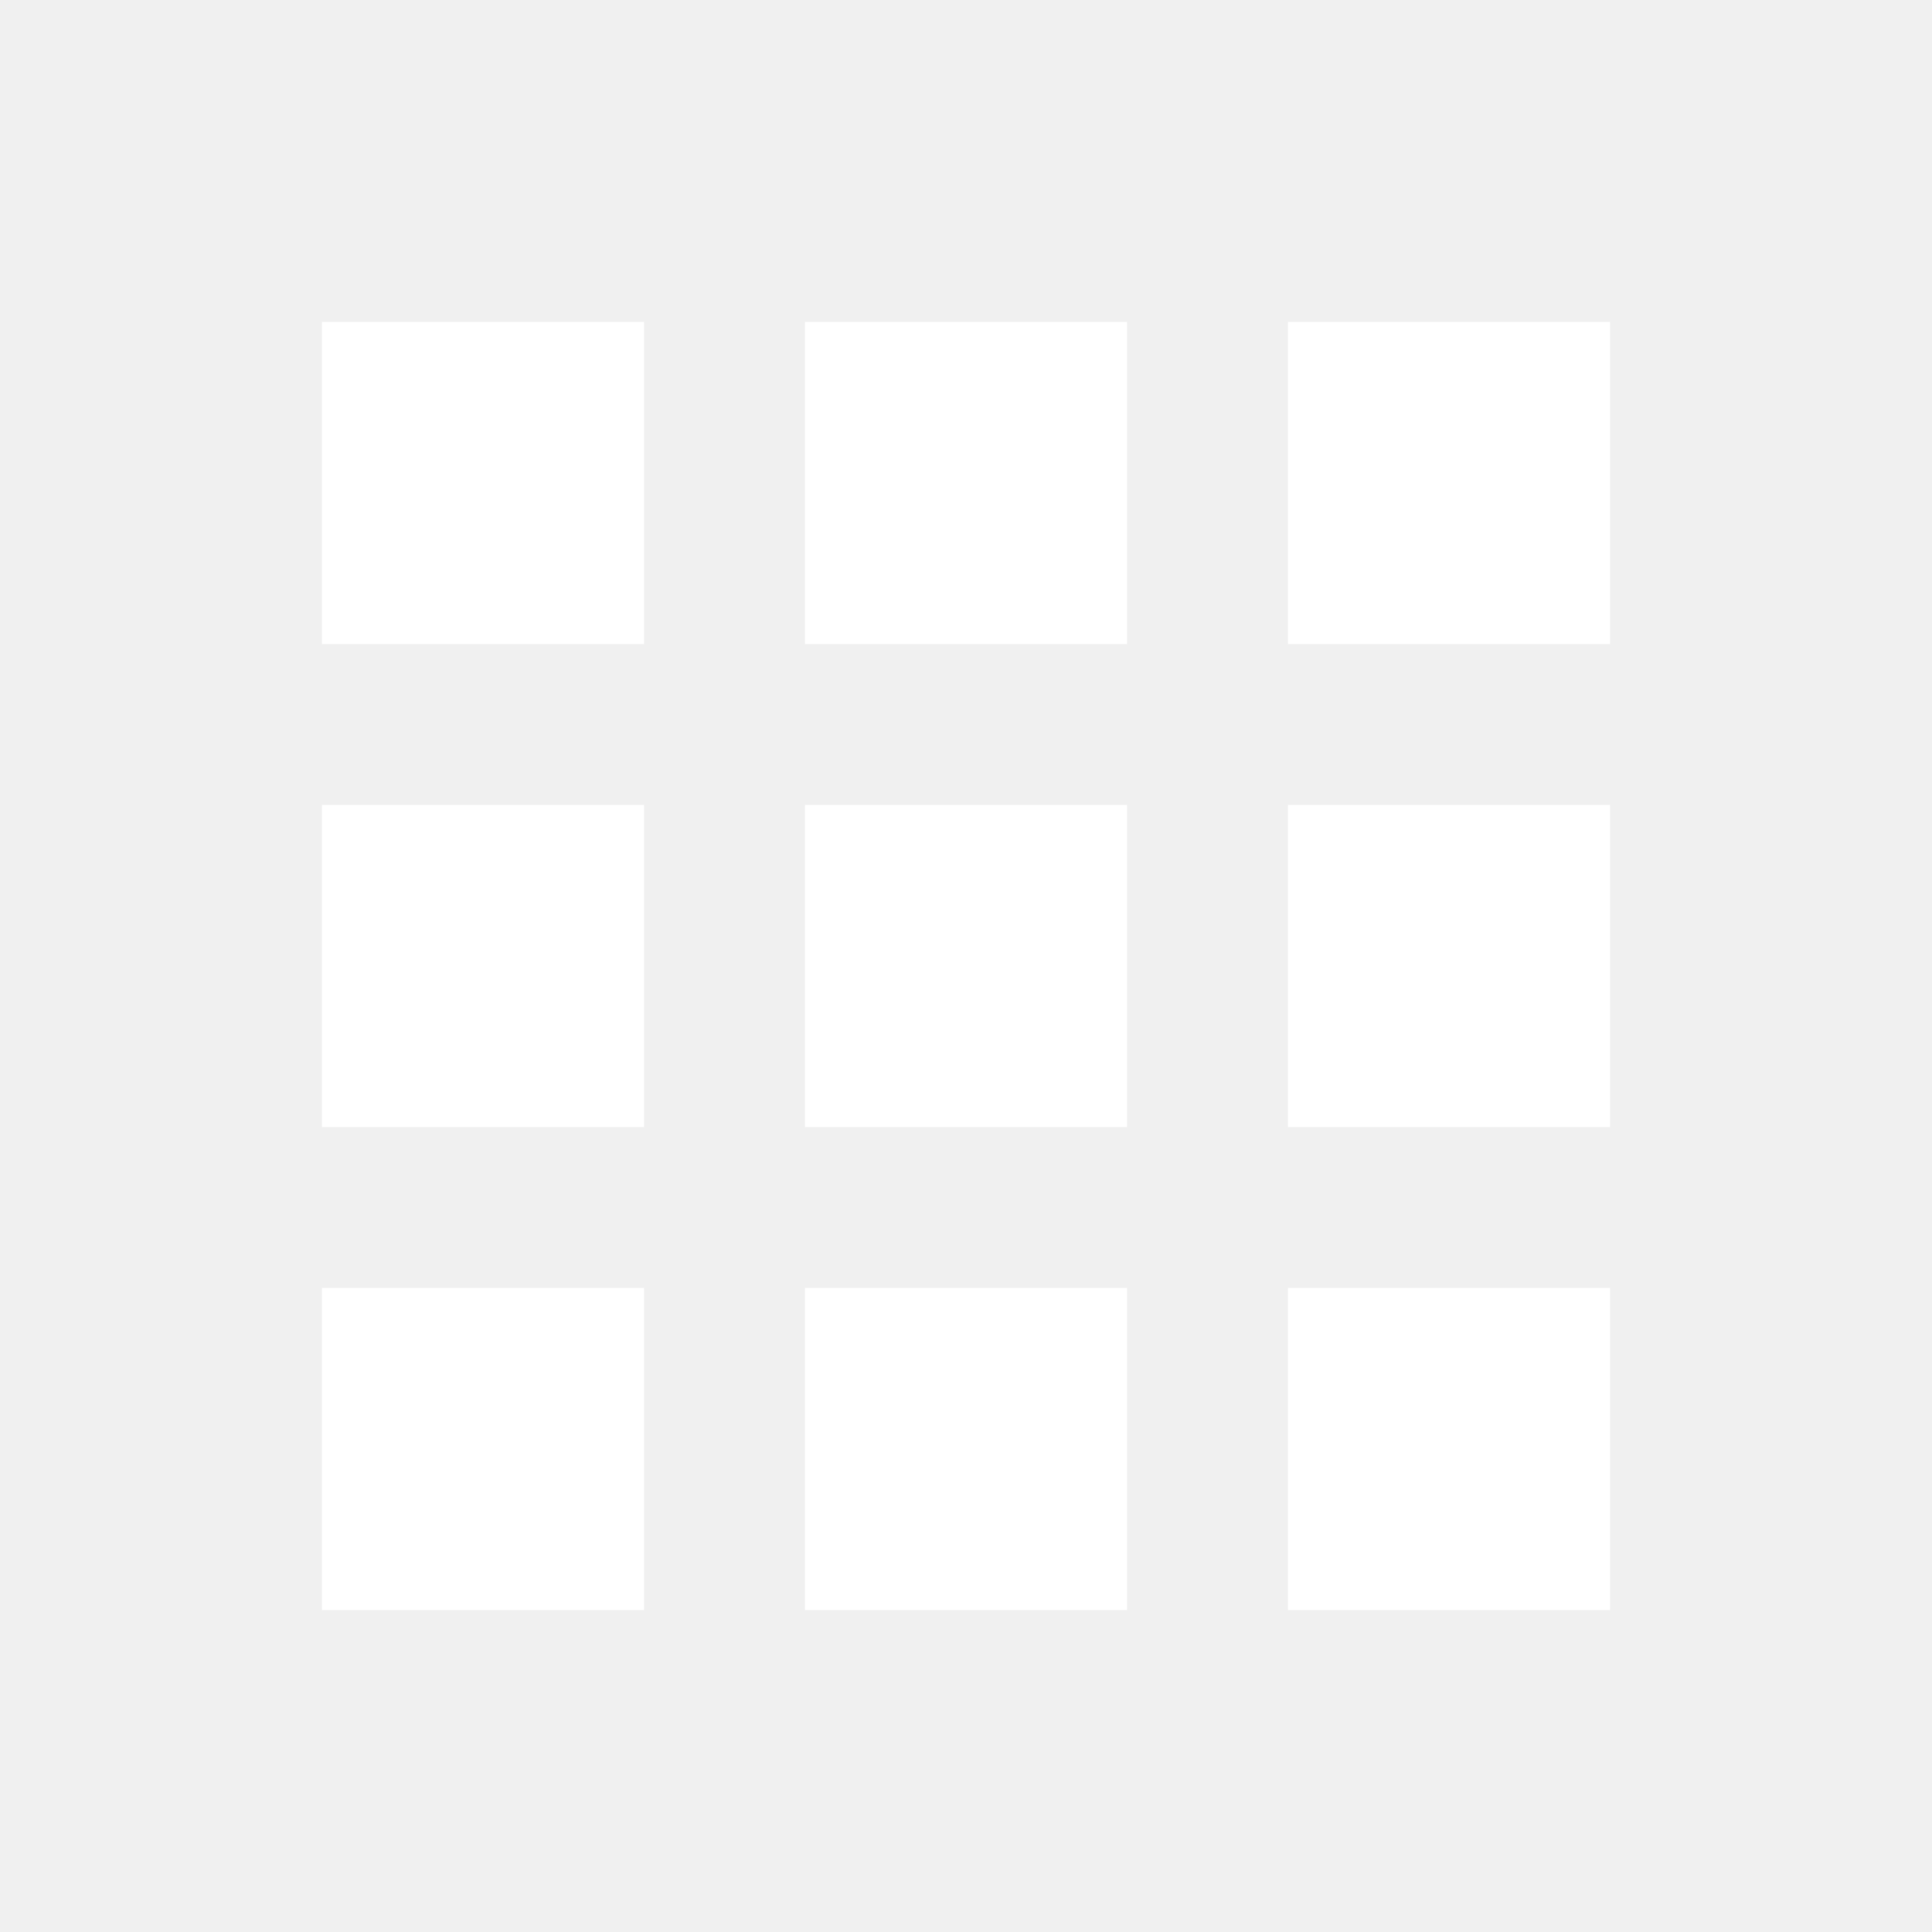
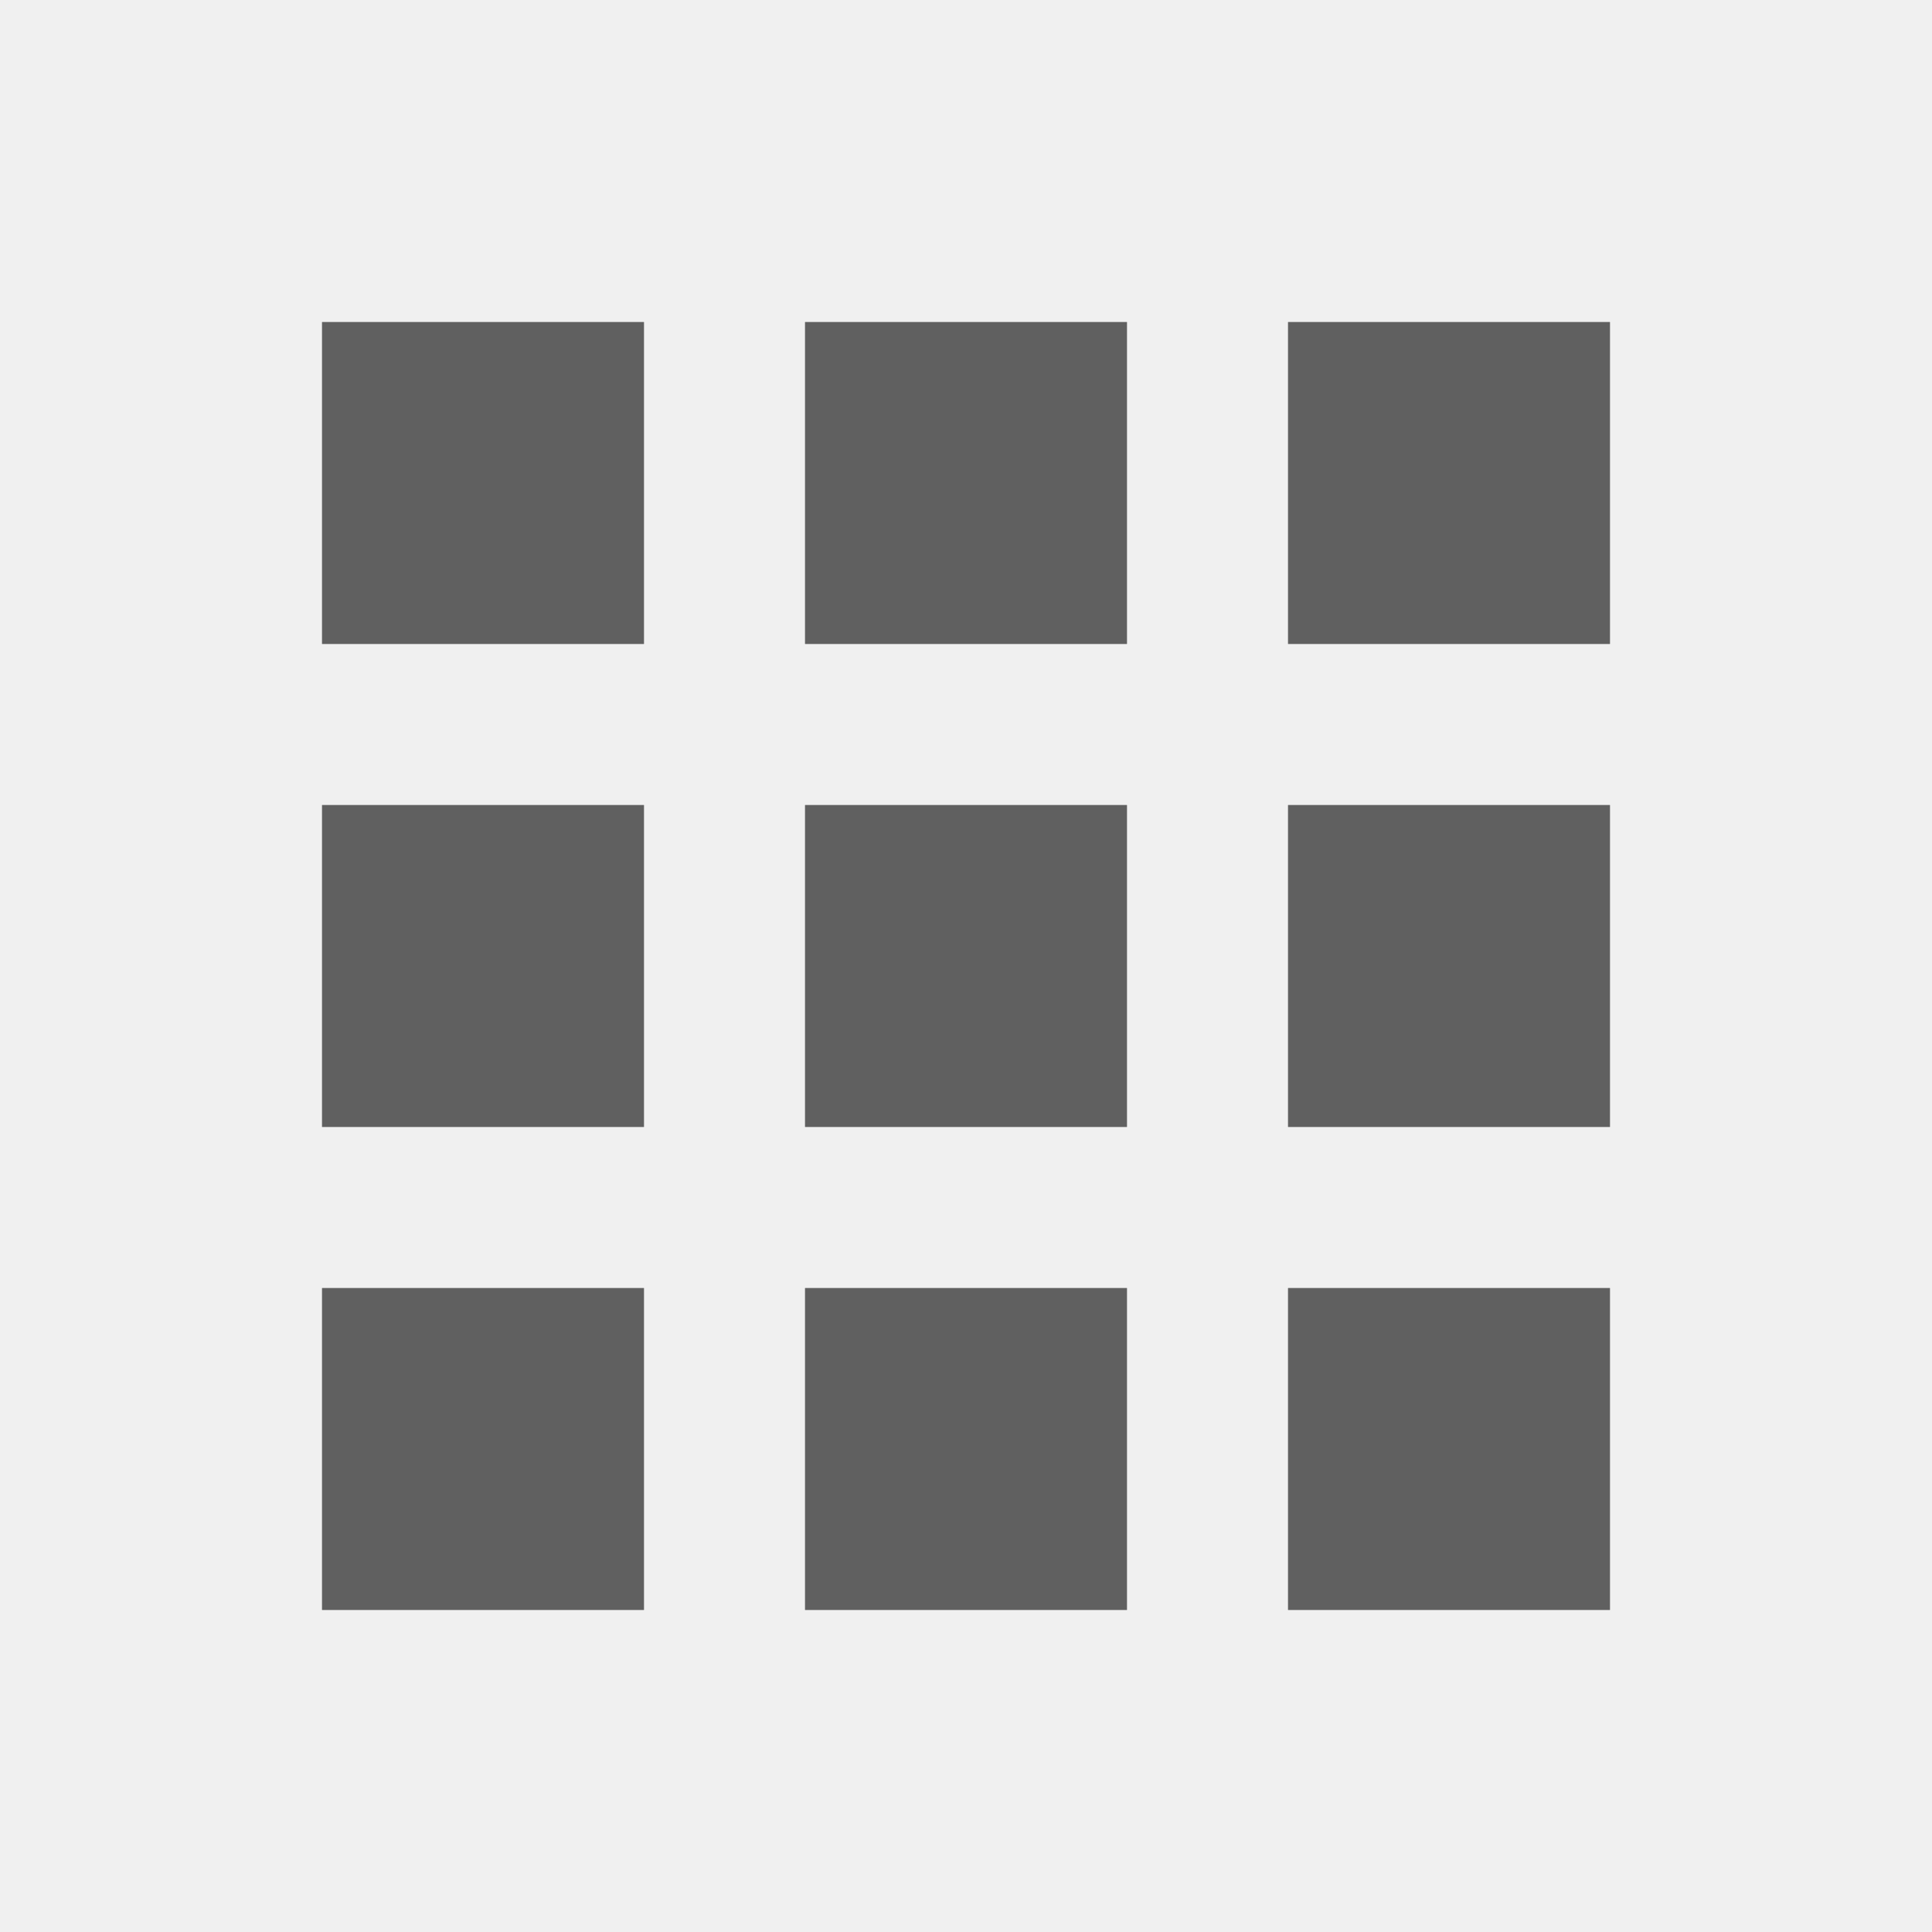
<svg xmlns="http://www.w3.org/2000/svg" version="1.1" width="24" height="24" viewBox="0 0 24 24">
-   <path fill="#fff" d="M16,20H20V16H16M16,14H20V10H16M10,8H14V4H10M16,8H20V4H16M10,14H14V10H10M4,14H8V10H4M4,20H8V16H4M10,20H14V16H10M4,8H8V4H4V8Z" />
+   <path fill="rgb(96,96,96)" d="M16,20H20V16H16M16,14H20V10H16M10,8H14V4H10M16,8H20V4H16M10,14H14V10H10M4,14H8V10H4M4,20H8V16H4M10,20H14V16H10M4,8H8V4H4V8Z" />
</svg>
